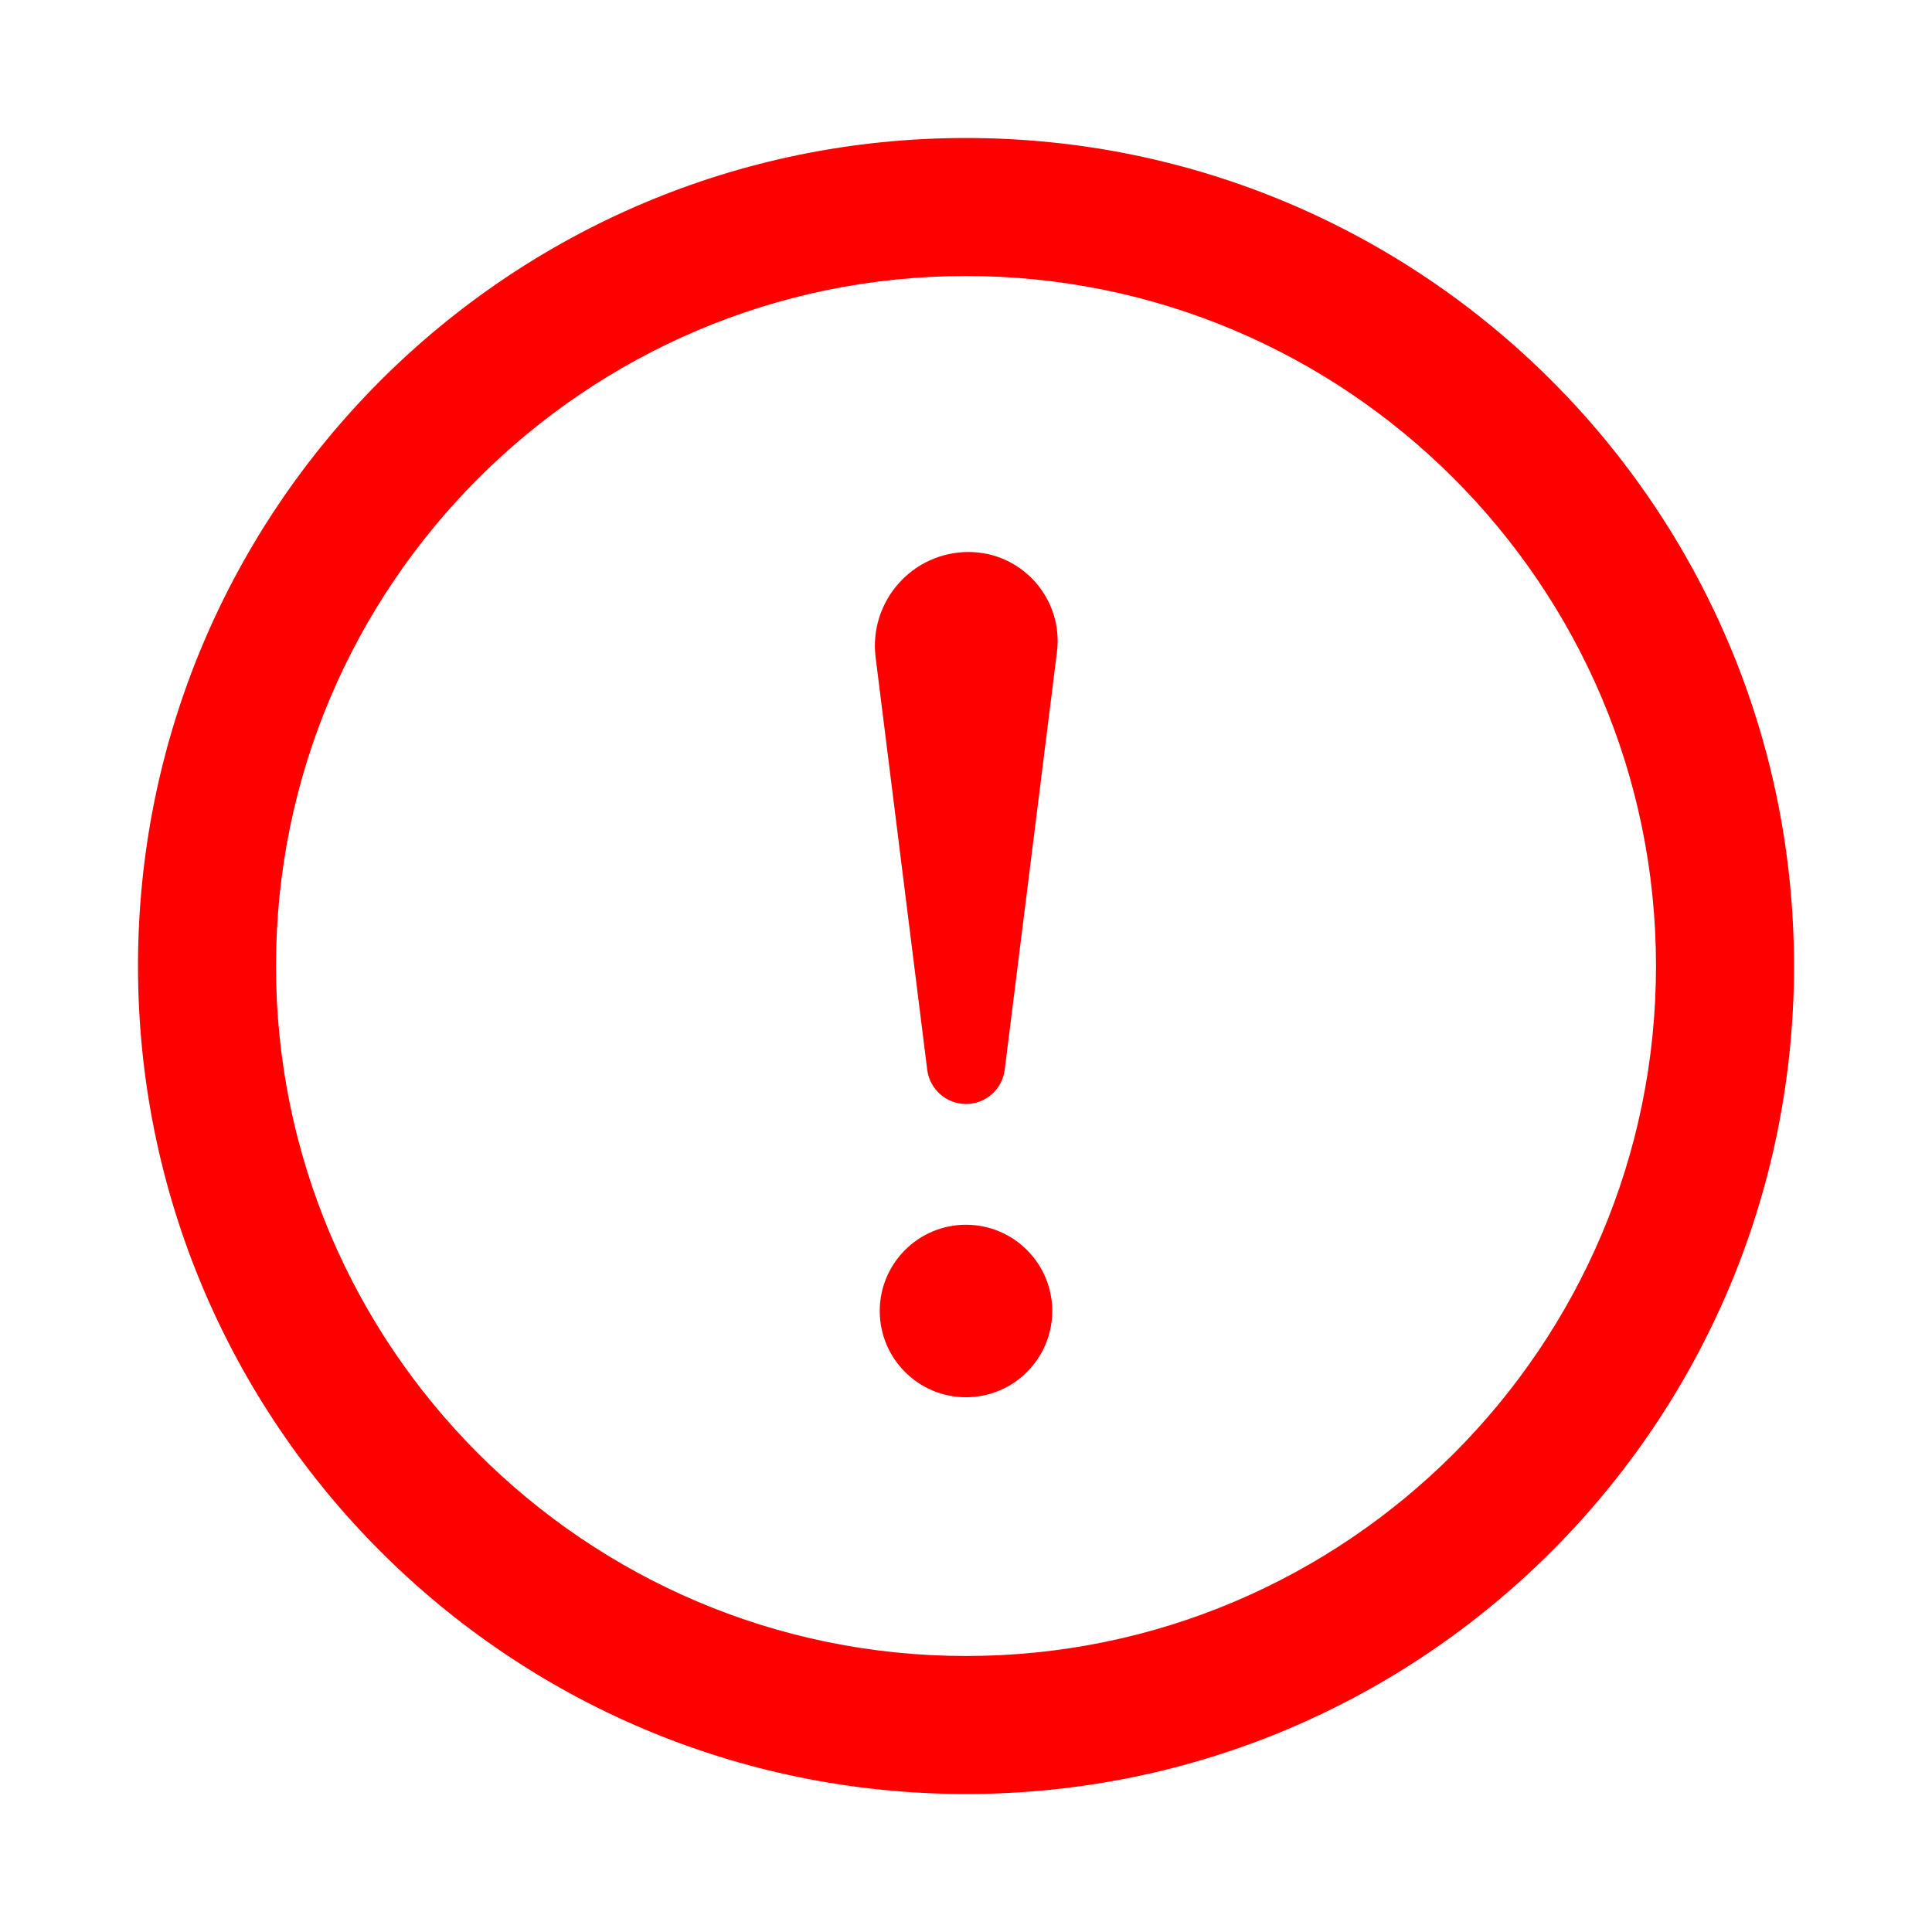
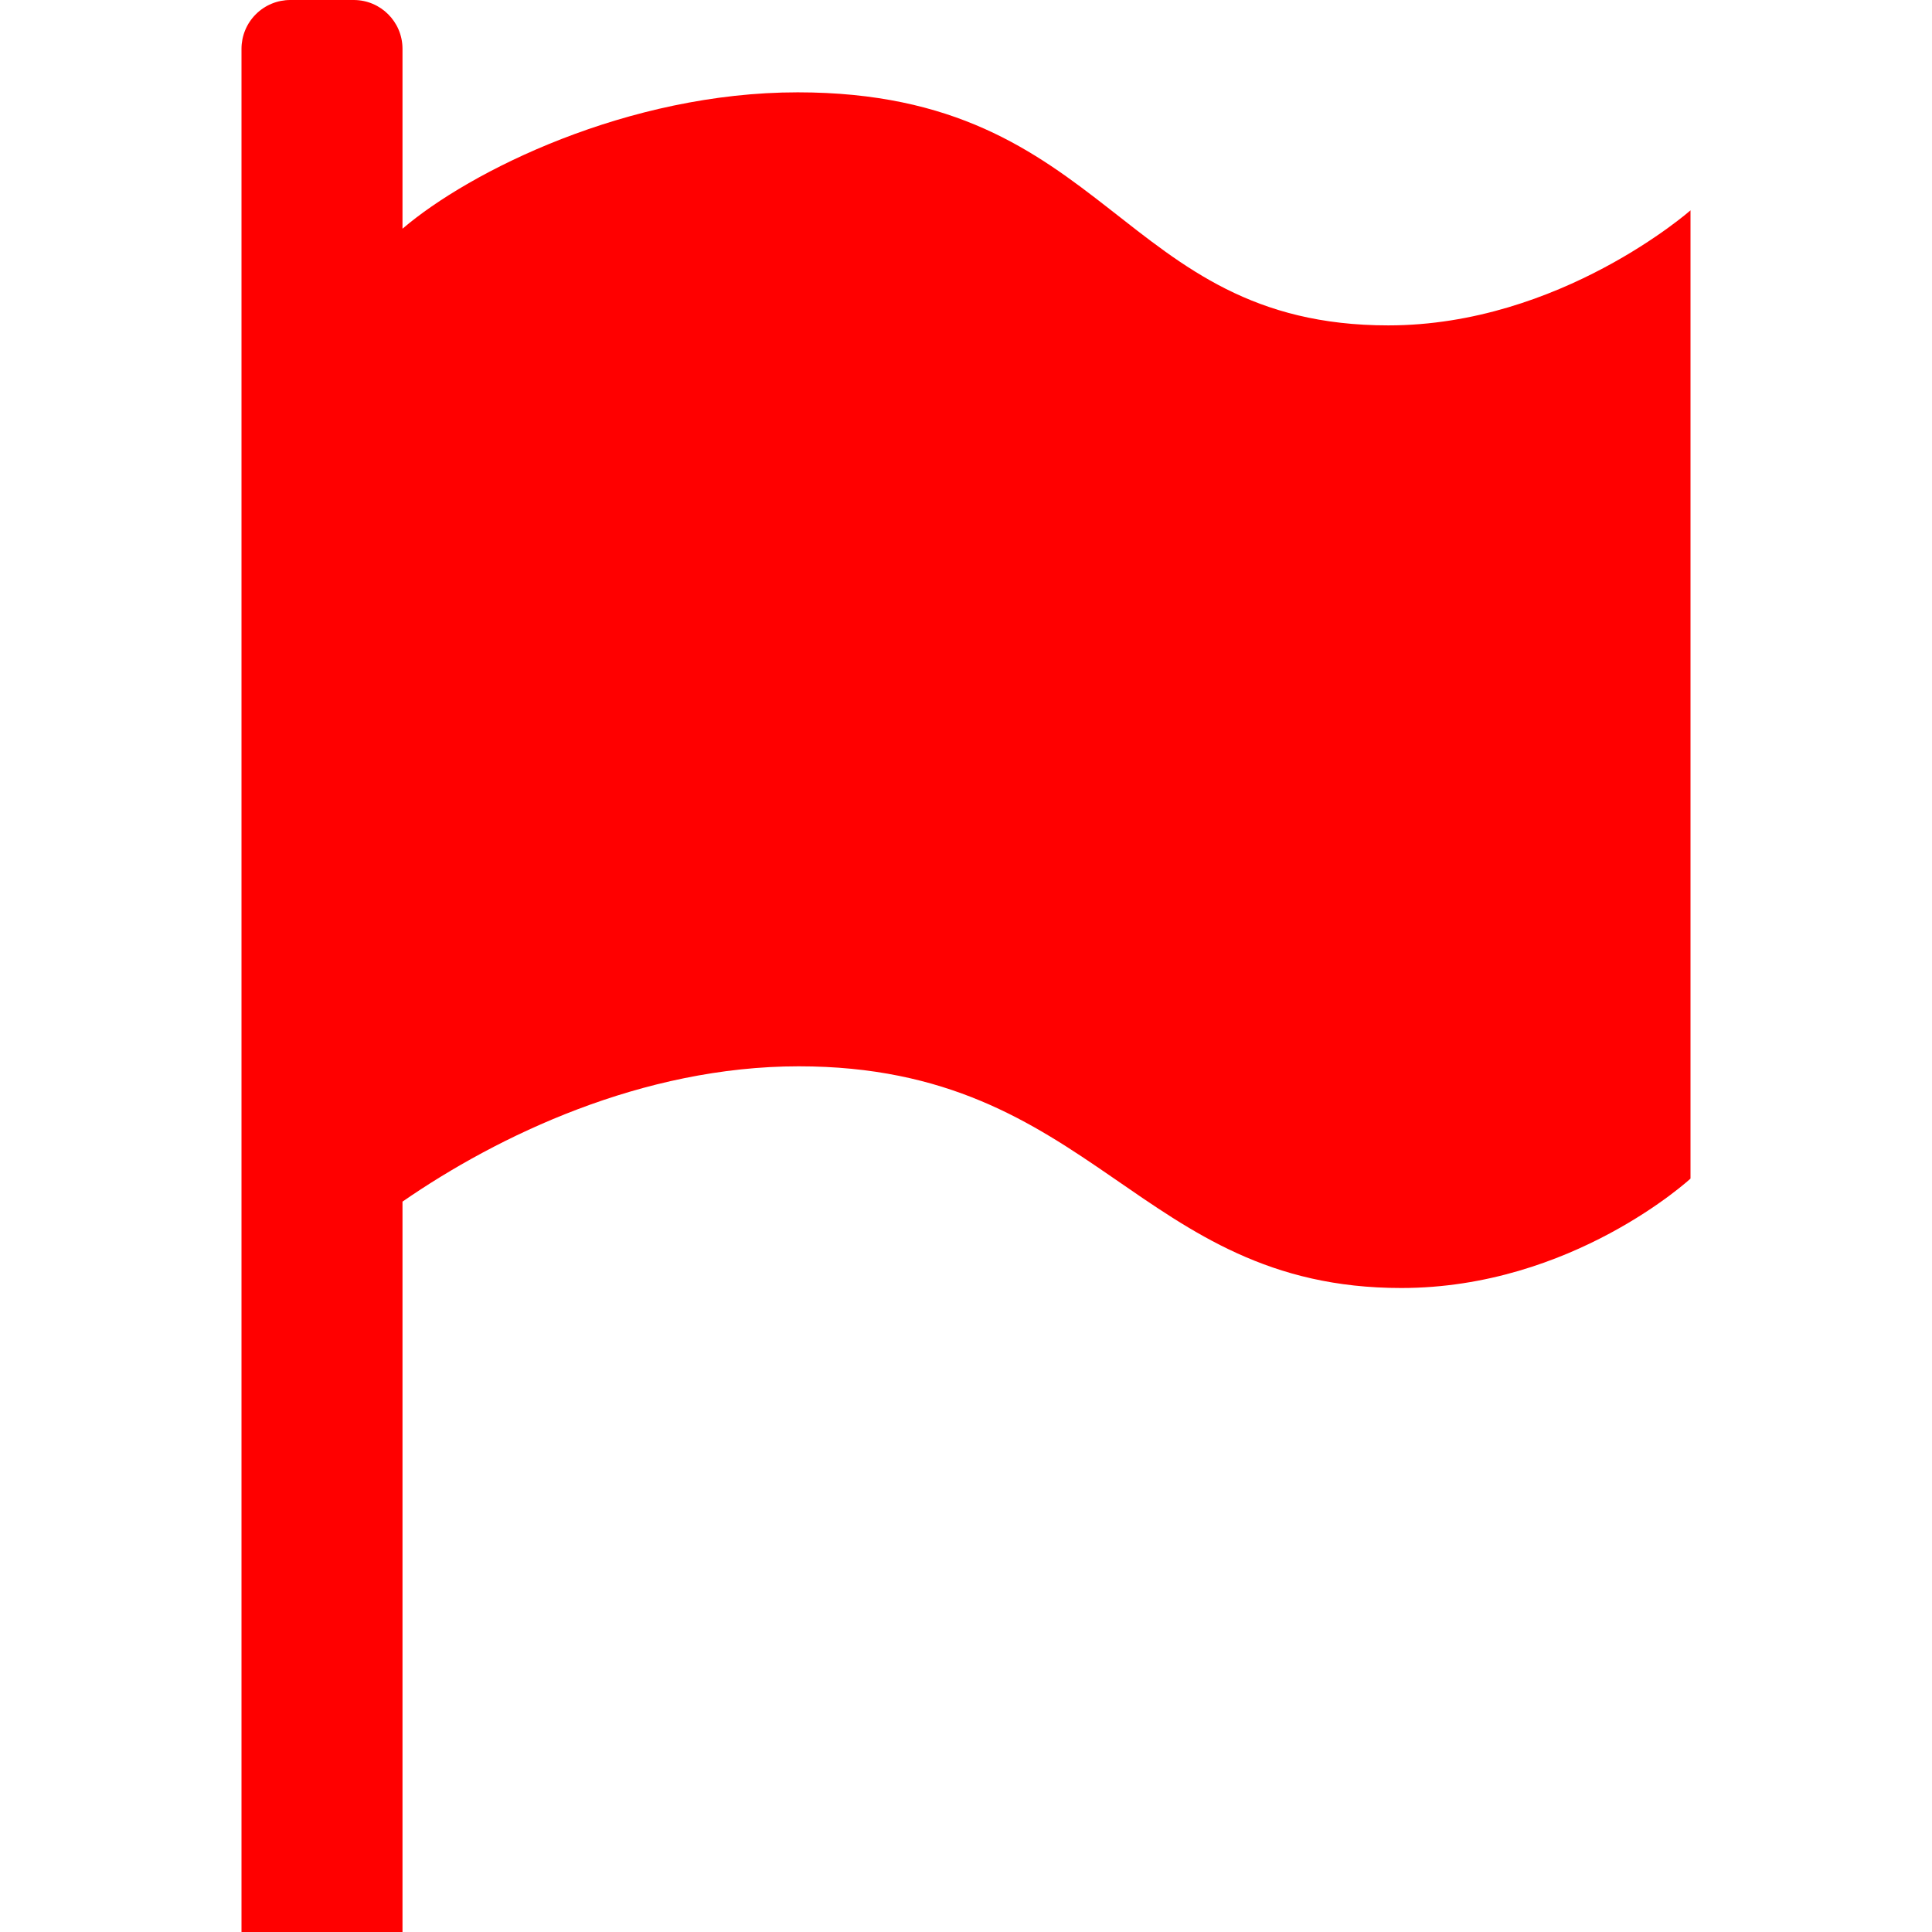
- <svg xmlns="http://www.w3.org/2000/svg" width="24" height="24" viewBox="-2 -2 28 28" fill="red">
-   <path d="M12 2c5.514 0 10 4.486 10 10s-4.486 10-10 10-10-4.486-10-10 4.486-10 10-10zm0-2c-6.627 0-12 5.373-12 12s5.373 12 12 12 12-5.373 12-12-5.373-12-12-12zm-1.31 7.526c-.099-.807.528-1.526 1.348-1.526.771 0 1.377.676 1.28 1.451l-.757 6.053c-.035.283-.276.496-.561.496s-.526-.213-.562-.496l-.748-5.978zm1.31 10.724c-.69 0-1.25-.56-1.25-1.25s.56-1.25 1.25-1.25 1.25.56 1.25 1.25-.56 1.25-1.25 1.25z" />
+ <svg xmlns="http://www.w3.org/2000/svg" width="100%" height="100%" viewBox="0 0 100 100" version="1.1" xml:space="preserve" style="fill-rule:evenodd;clip-rule:evenodd;stroke-linejoin:round;stroke-miterlimit:2;">
+   <path d="M71.858,16.842c8.888,-0 15.642,-5.955 15.642,-5.955l-0,50.117c-0,0 -6.129,5.663 -14.971,5.663c-13.679,-0 -15.833,-11.475 -31.183,-11.475c-8.1,-0 -15.579,3.591 -20.513,7.004l0,37.804l-8.333,0l0,-97.475c-0,-0.669 0.266,-1.312 0.74,-1.785c0.473,-0.474 1.116,-0.74 1.785,-0.74l3.283,-0c1.395,0 2.525,1.131 2.525,2.525l0,9.313c3.475,-2.975 11.671,-7.059 20.455,-7.059c16.254,0 16.57,12.063 30.57,12.063Z" style="fill:red;" />
</svg>
